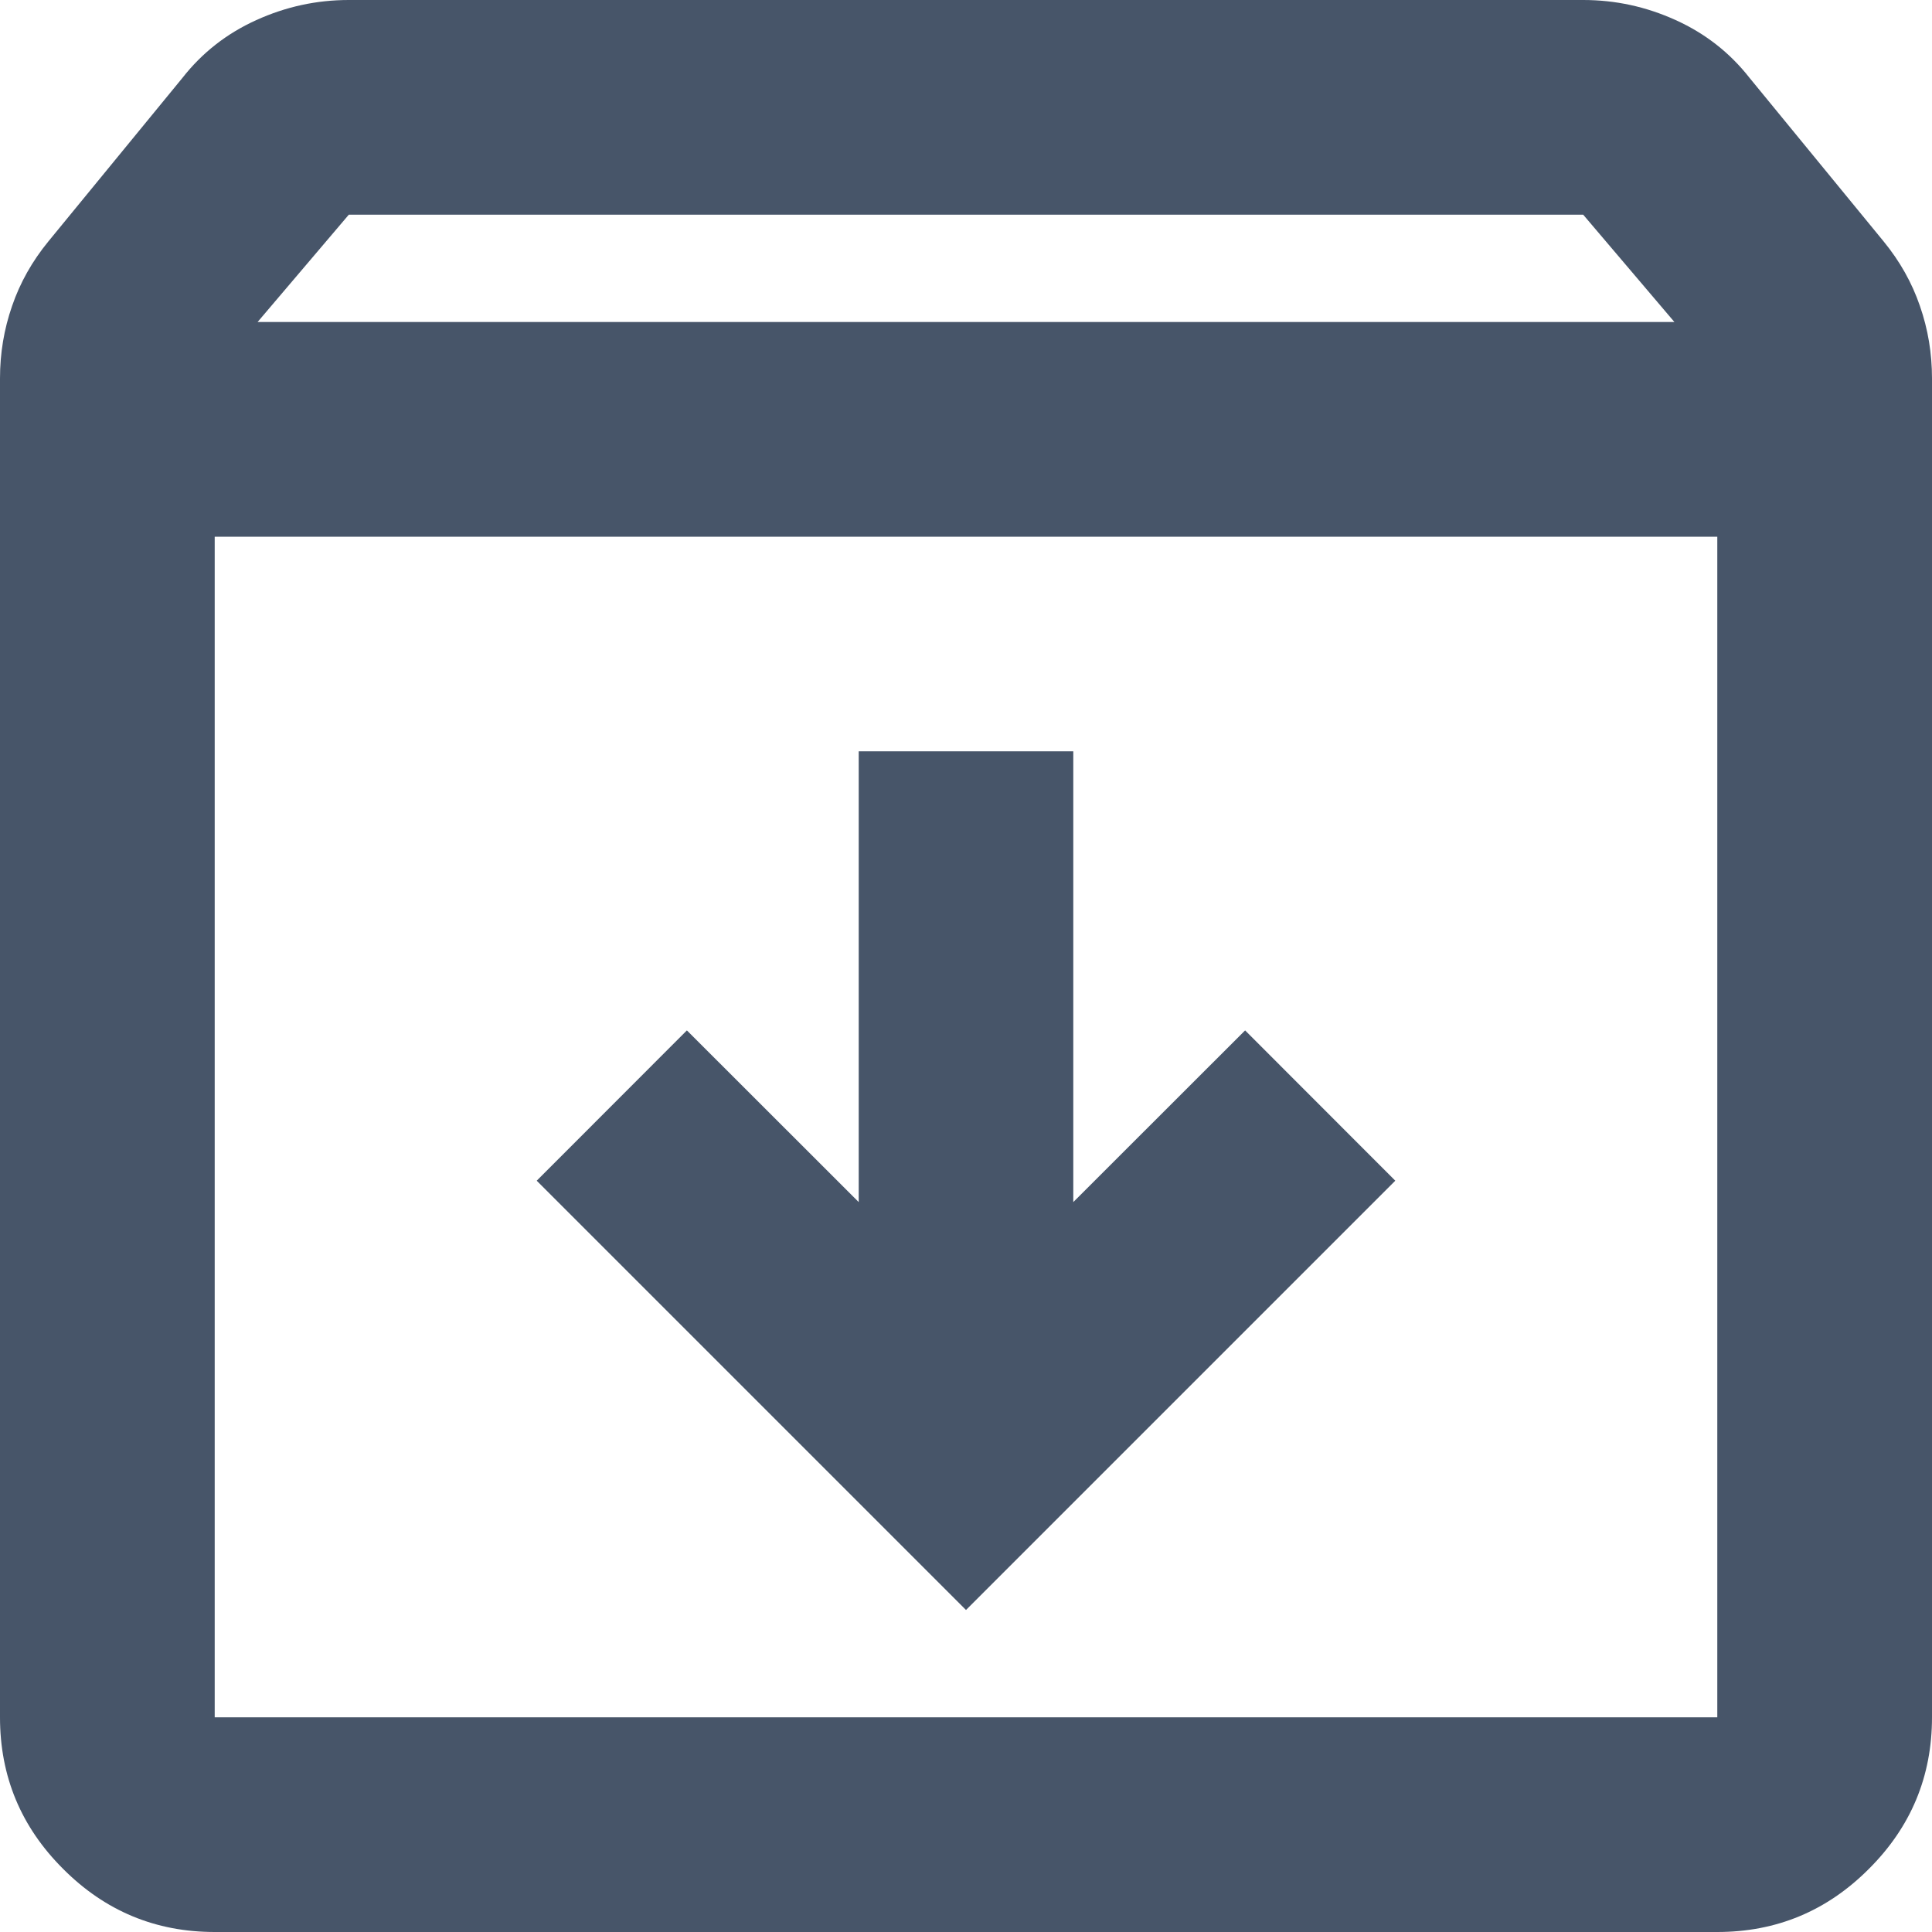
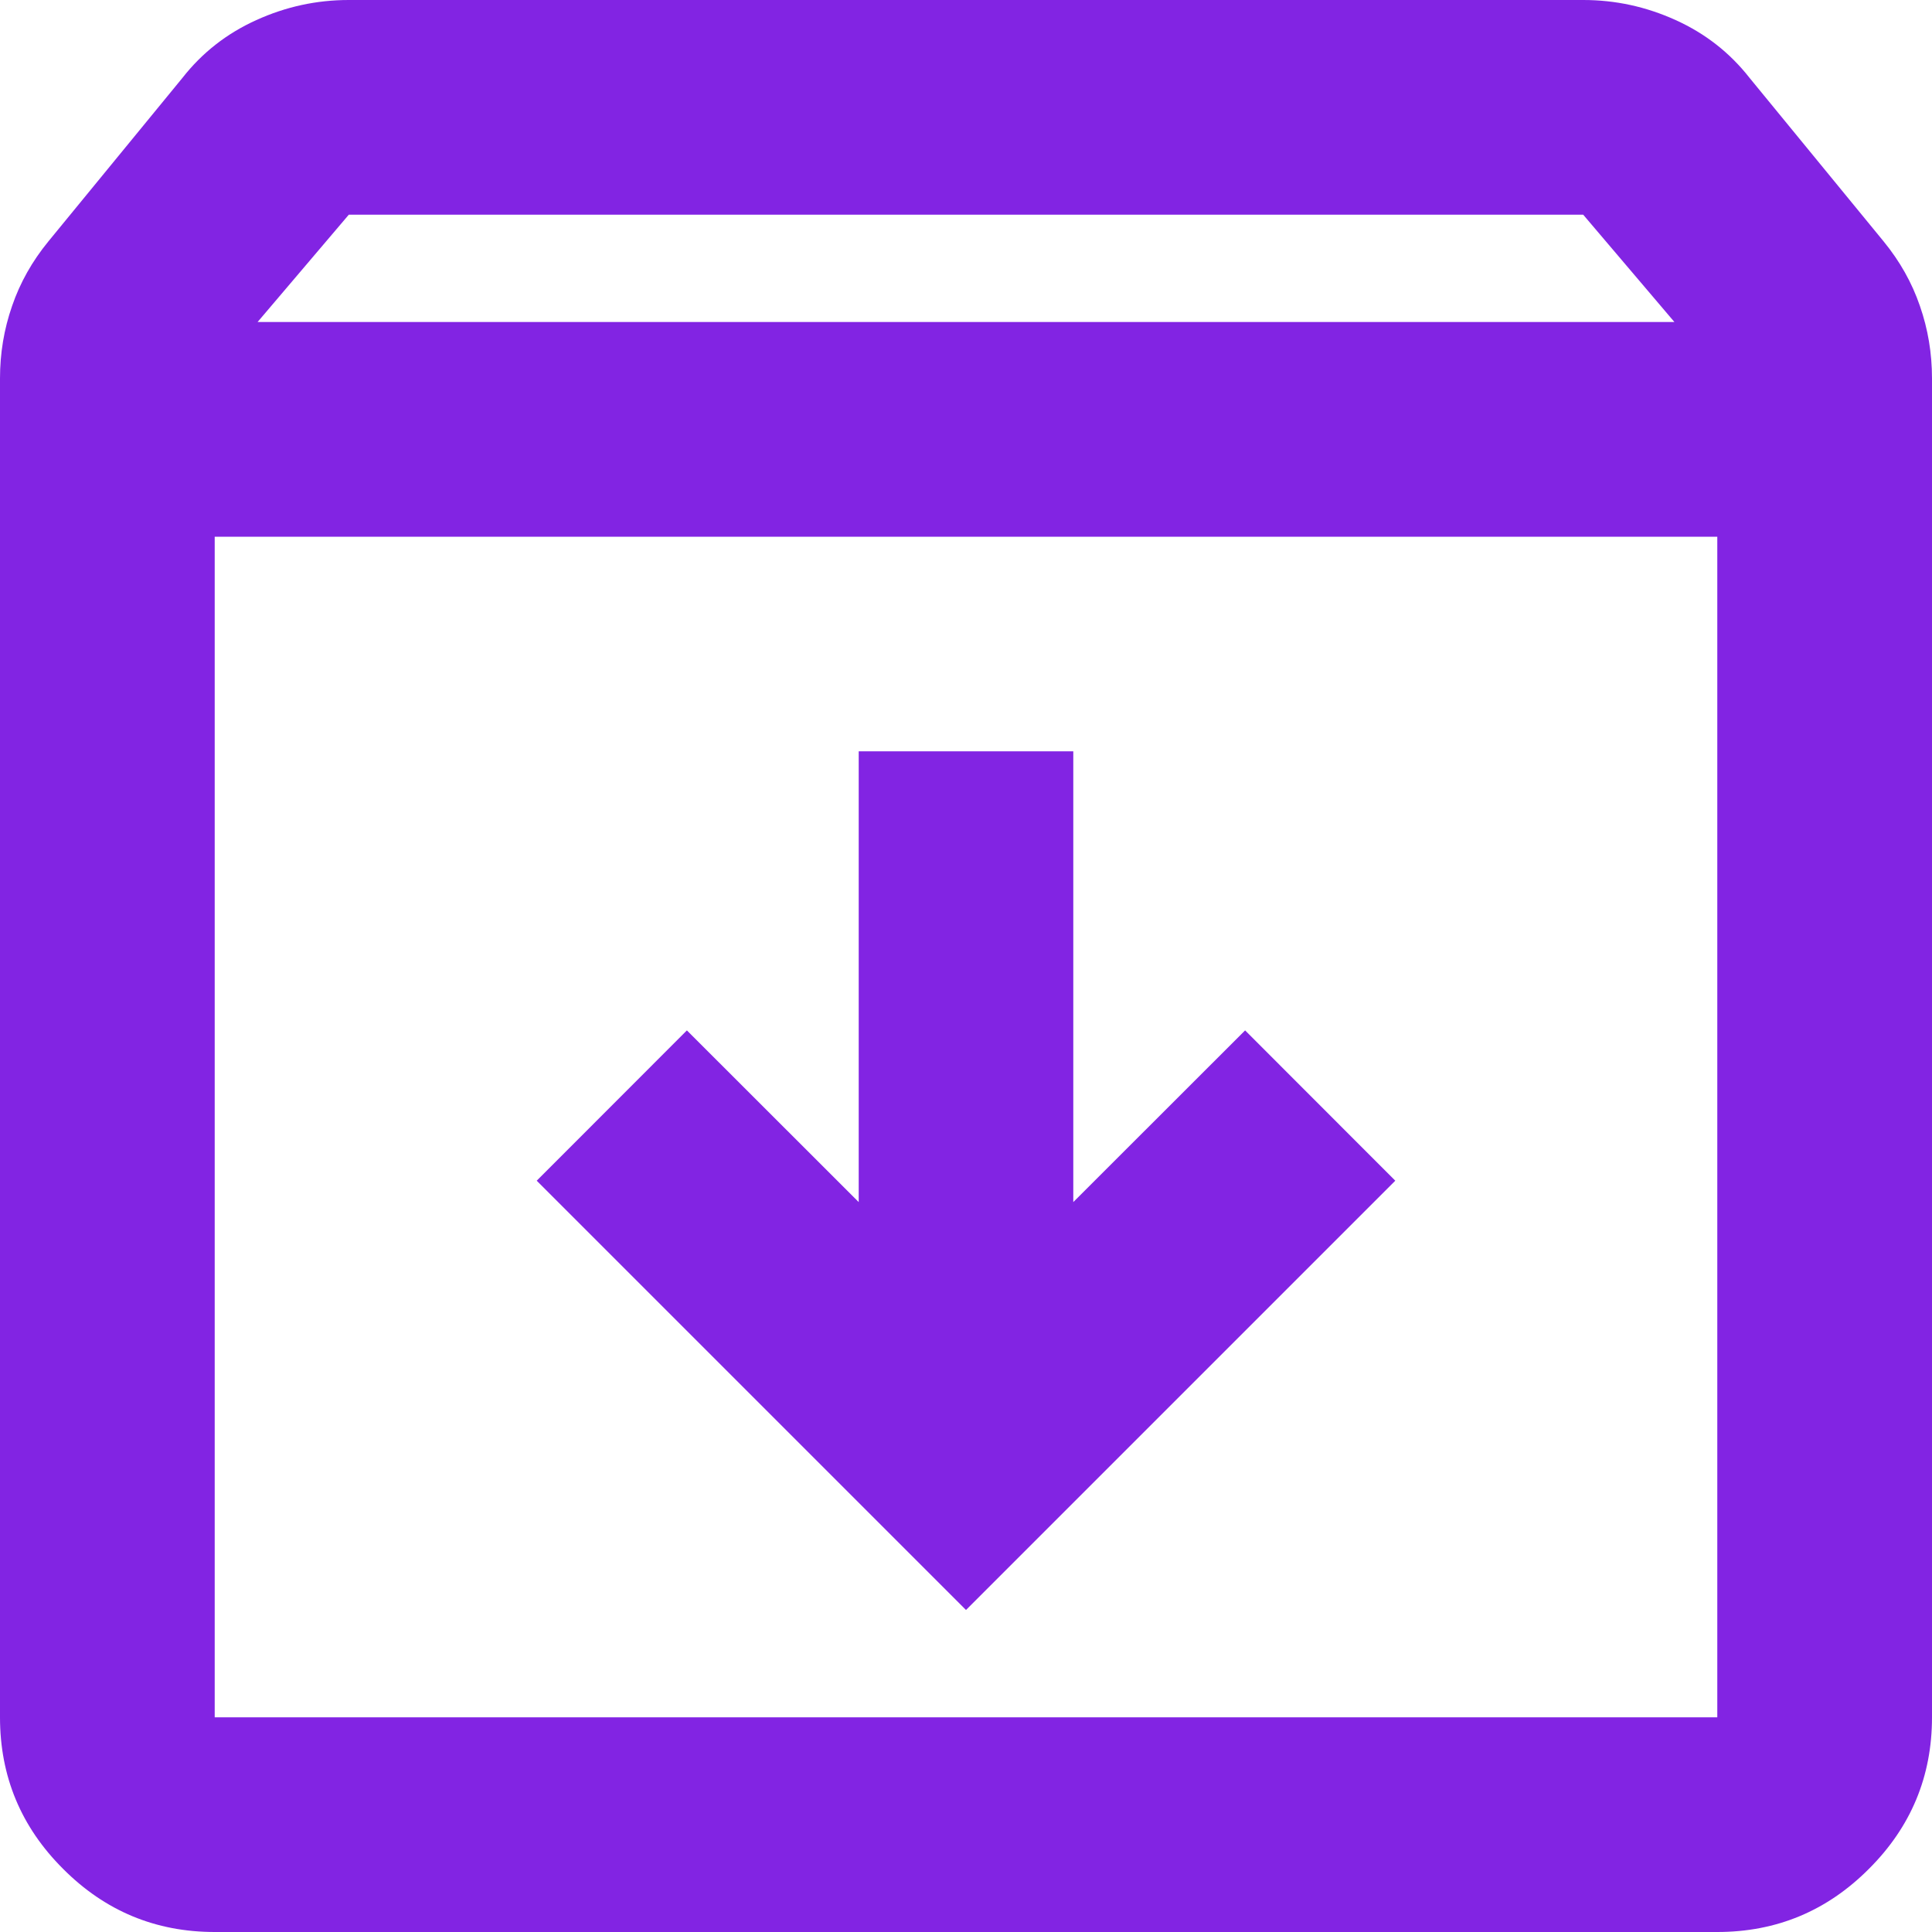
<svg xmlns="http://www.w3.org/2000/svg" width="15" height="15" viewBox="0 0 15 15" fill="none">
-   <path d="M7.5 12.5L10.833 9.167L9.667 8L8.333 9.333V5.833H6.667V9.333L5.333 8L4.167 9.167L7.5 12.5ZM1.667 4.167V13.333H13.333V4.167H1.667ZM1.667 15C1.208 15 0.816 14.837 0.49 14.51C0.163 14.184 0 13.792 0 13.333V2.938C0 2.743 0.031 2.556 0.094 2.375C0.156 2.194 0.25 2.028 0.375 1.875L1.417 0.604C1.569 0.41 1.76 0.26 1.99 0.156C2.219 0.052 2.458 0 2.708 0H12.292C12.542 0 12.781 0.052 13.01 0.156C13.24 0.26 13.431 0.41 13.583 0.604L14.625 1.875C14.75 2.028 14.844 2.194 14.906 2.375C14.969 2.556 15 2.743 15 2.938V13.333C15 13.792 14.837 14.184 14.51 14.51C14.184 14.837 13.792 15 13.333 15H1.667ZM2 2.5H13L12.292 1.667H2.708L2 2.5Z" fill="#475569" />
+   <path d="M7.5 12.5L10.833 9.167L9.667 8L8.333 9.333V5.833H6.667V9.333L5.333 8L4.167 9.167L7.5 12.5ZM1.667 4.167V13.333H13.333V4.167H1.667ZM1.667 15C1.208 15 0.816 14.837 0.49 14.51C0.163 14.184 0 13.792 0 13.333V2.938C0 2.743 0.031 2.556 0.094 2.375C0.156 2.194 0.25 2.028 0.375 1.875L1.417 0.604C1.569 0.41 1.76 0.26 1.99 0.156C2.219 0.052 2.458 0 2.708 0H12.292C12.542 0 12.781 0.052 13.01 0.156C13.24 0.26 13.431 0.41 13.583 0.604L14.625 1.875C14.75 2.028 14.844 2.194 14.906 2.375C14.969 2.556 15 2.743 15 2.938V13.333C15 13.792 14.837 14.184 14.51 14.51C14.184 14.837 13.792 15 13.333 15H1.667ZM2 2.5H13L12.292 1.667H2.708L2 2.5Z" fill="#8224E3" />
</svg>
